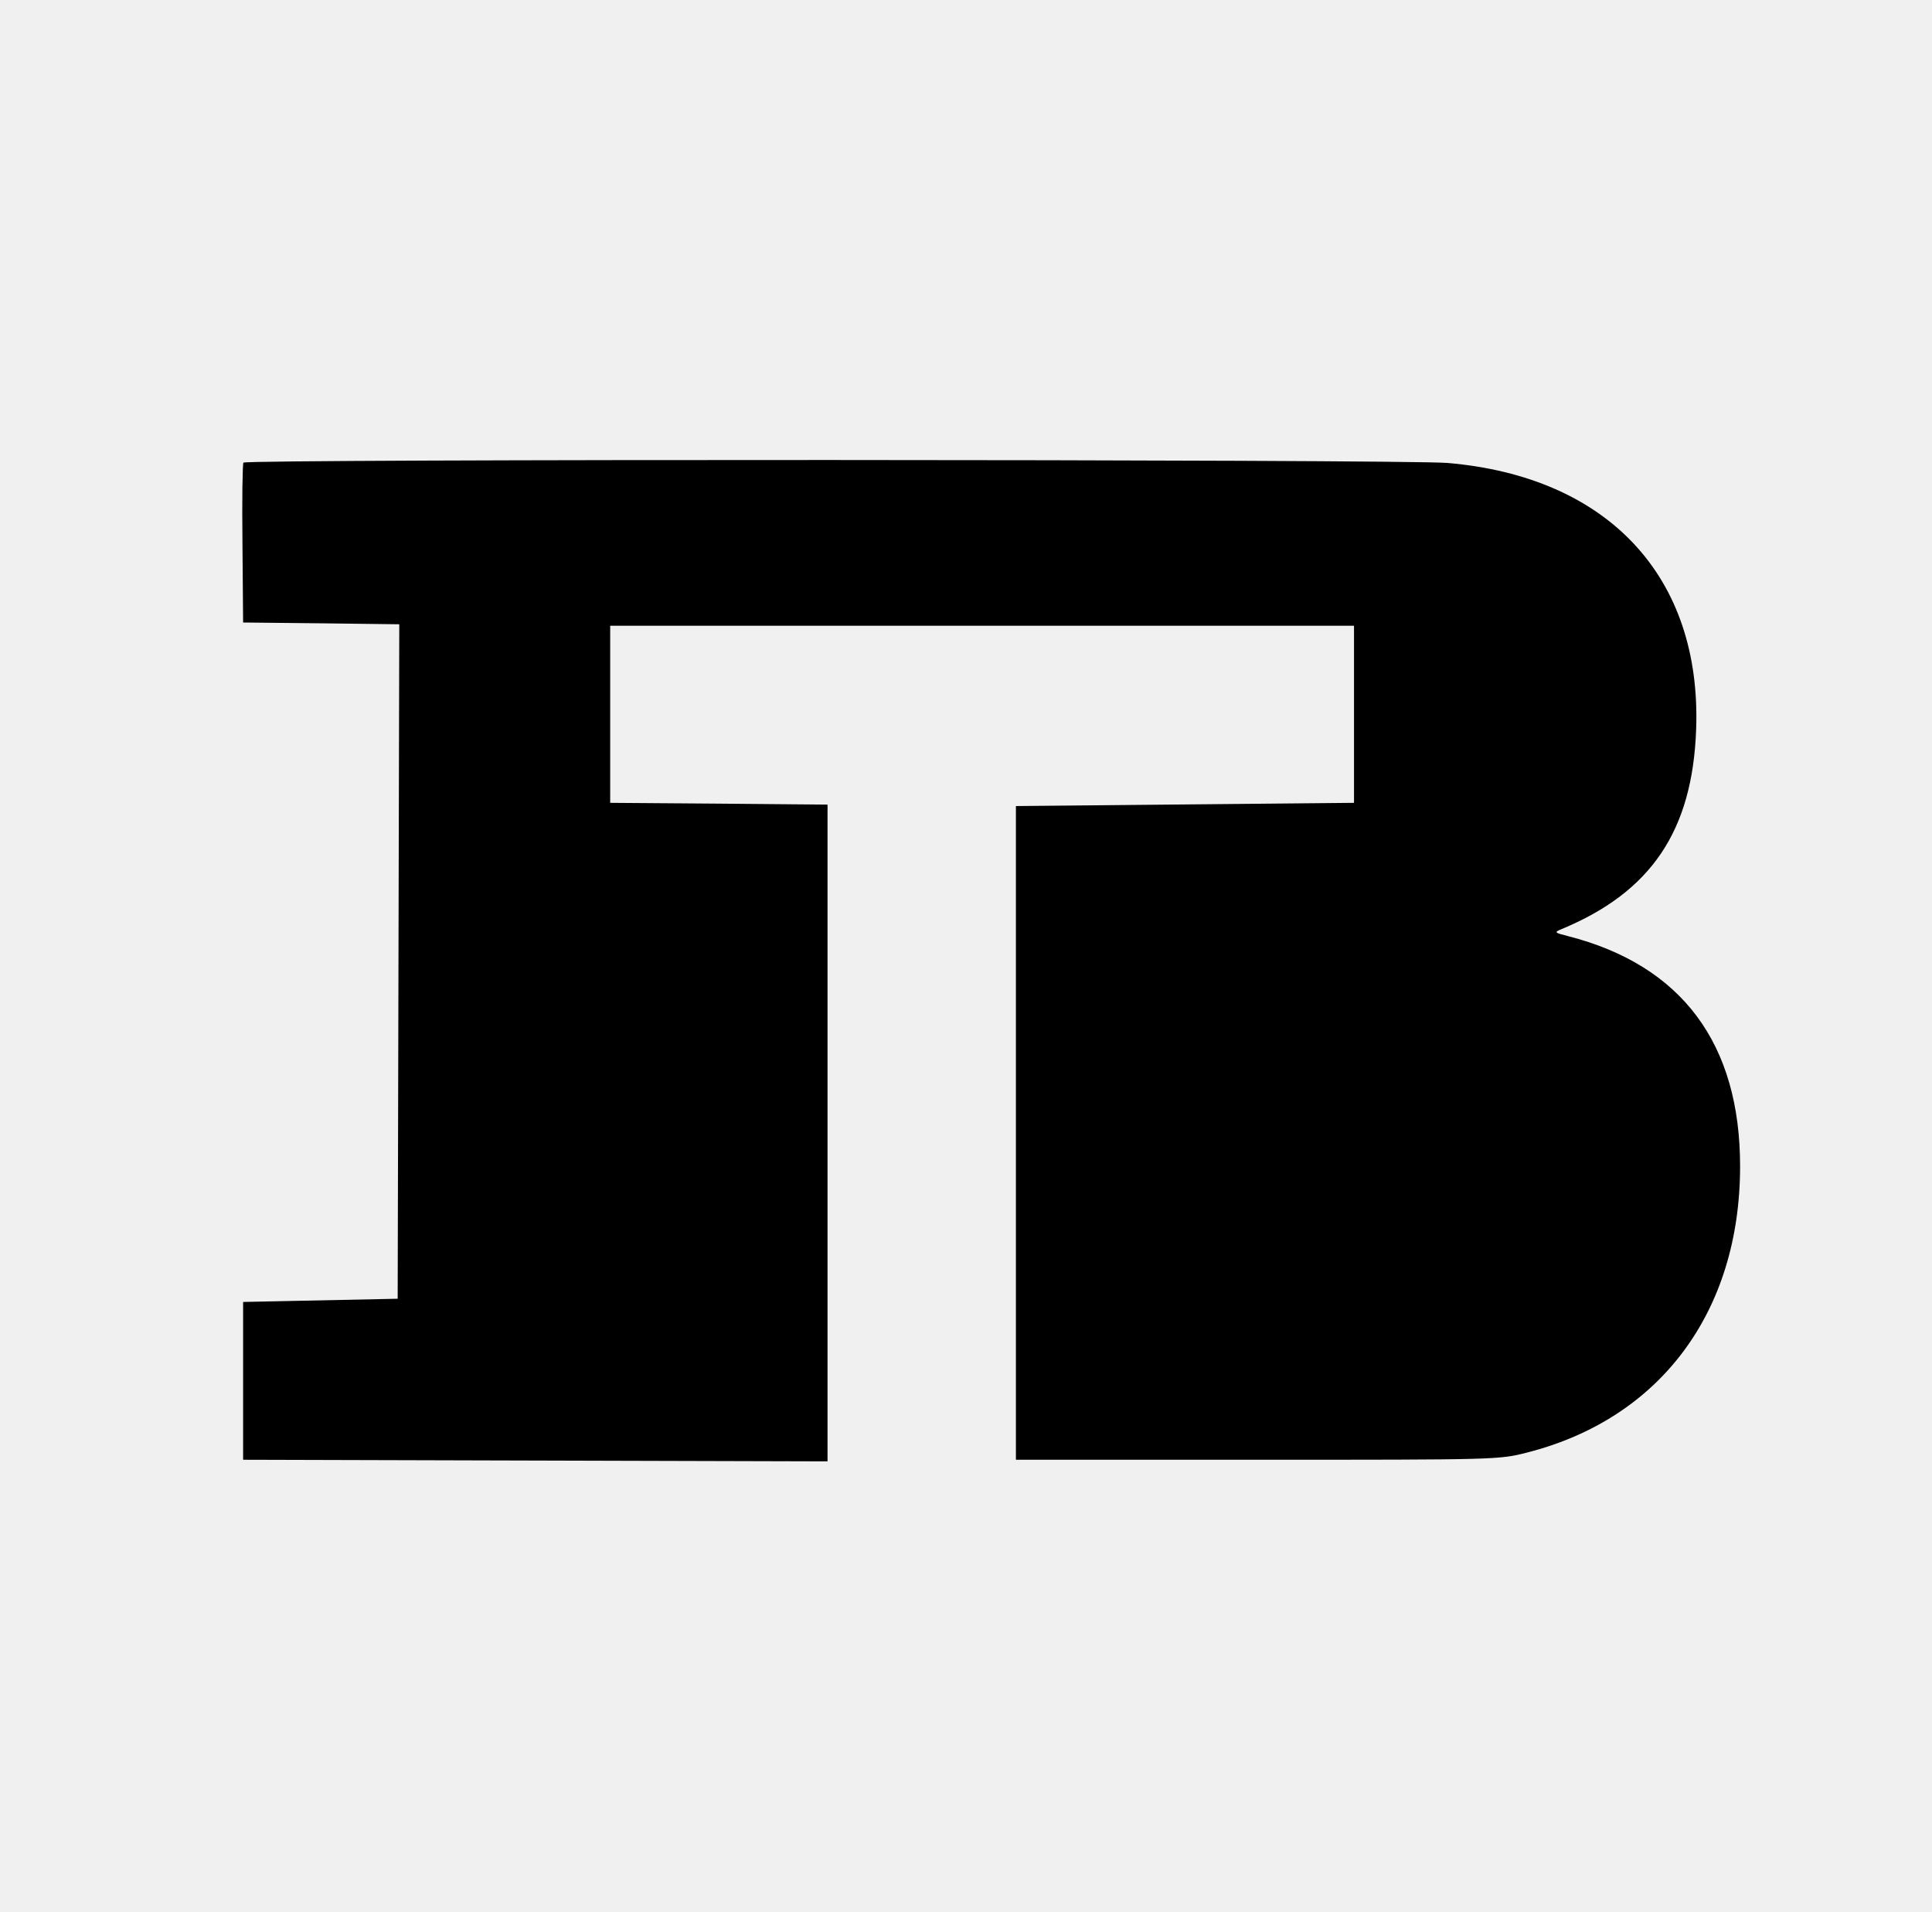
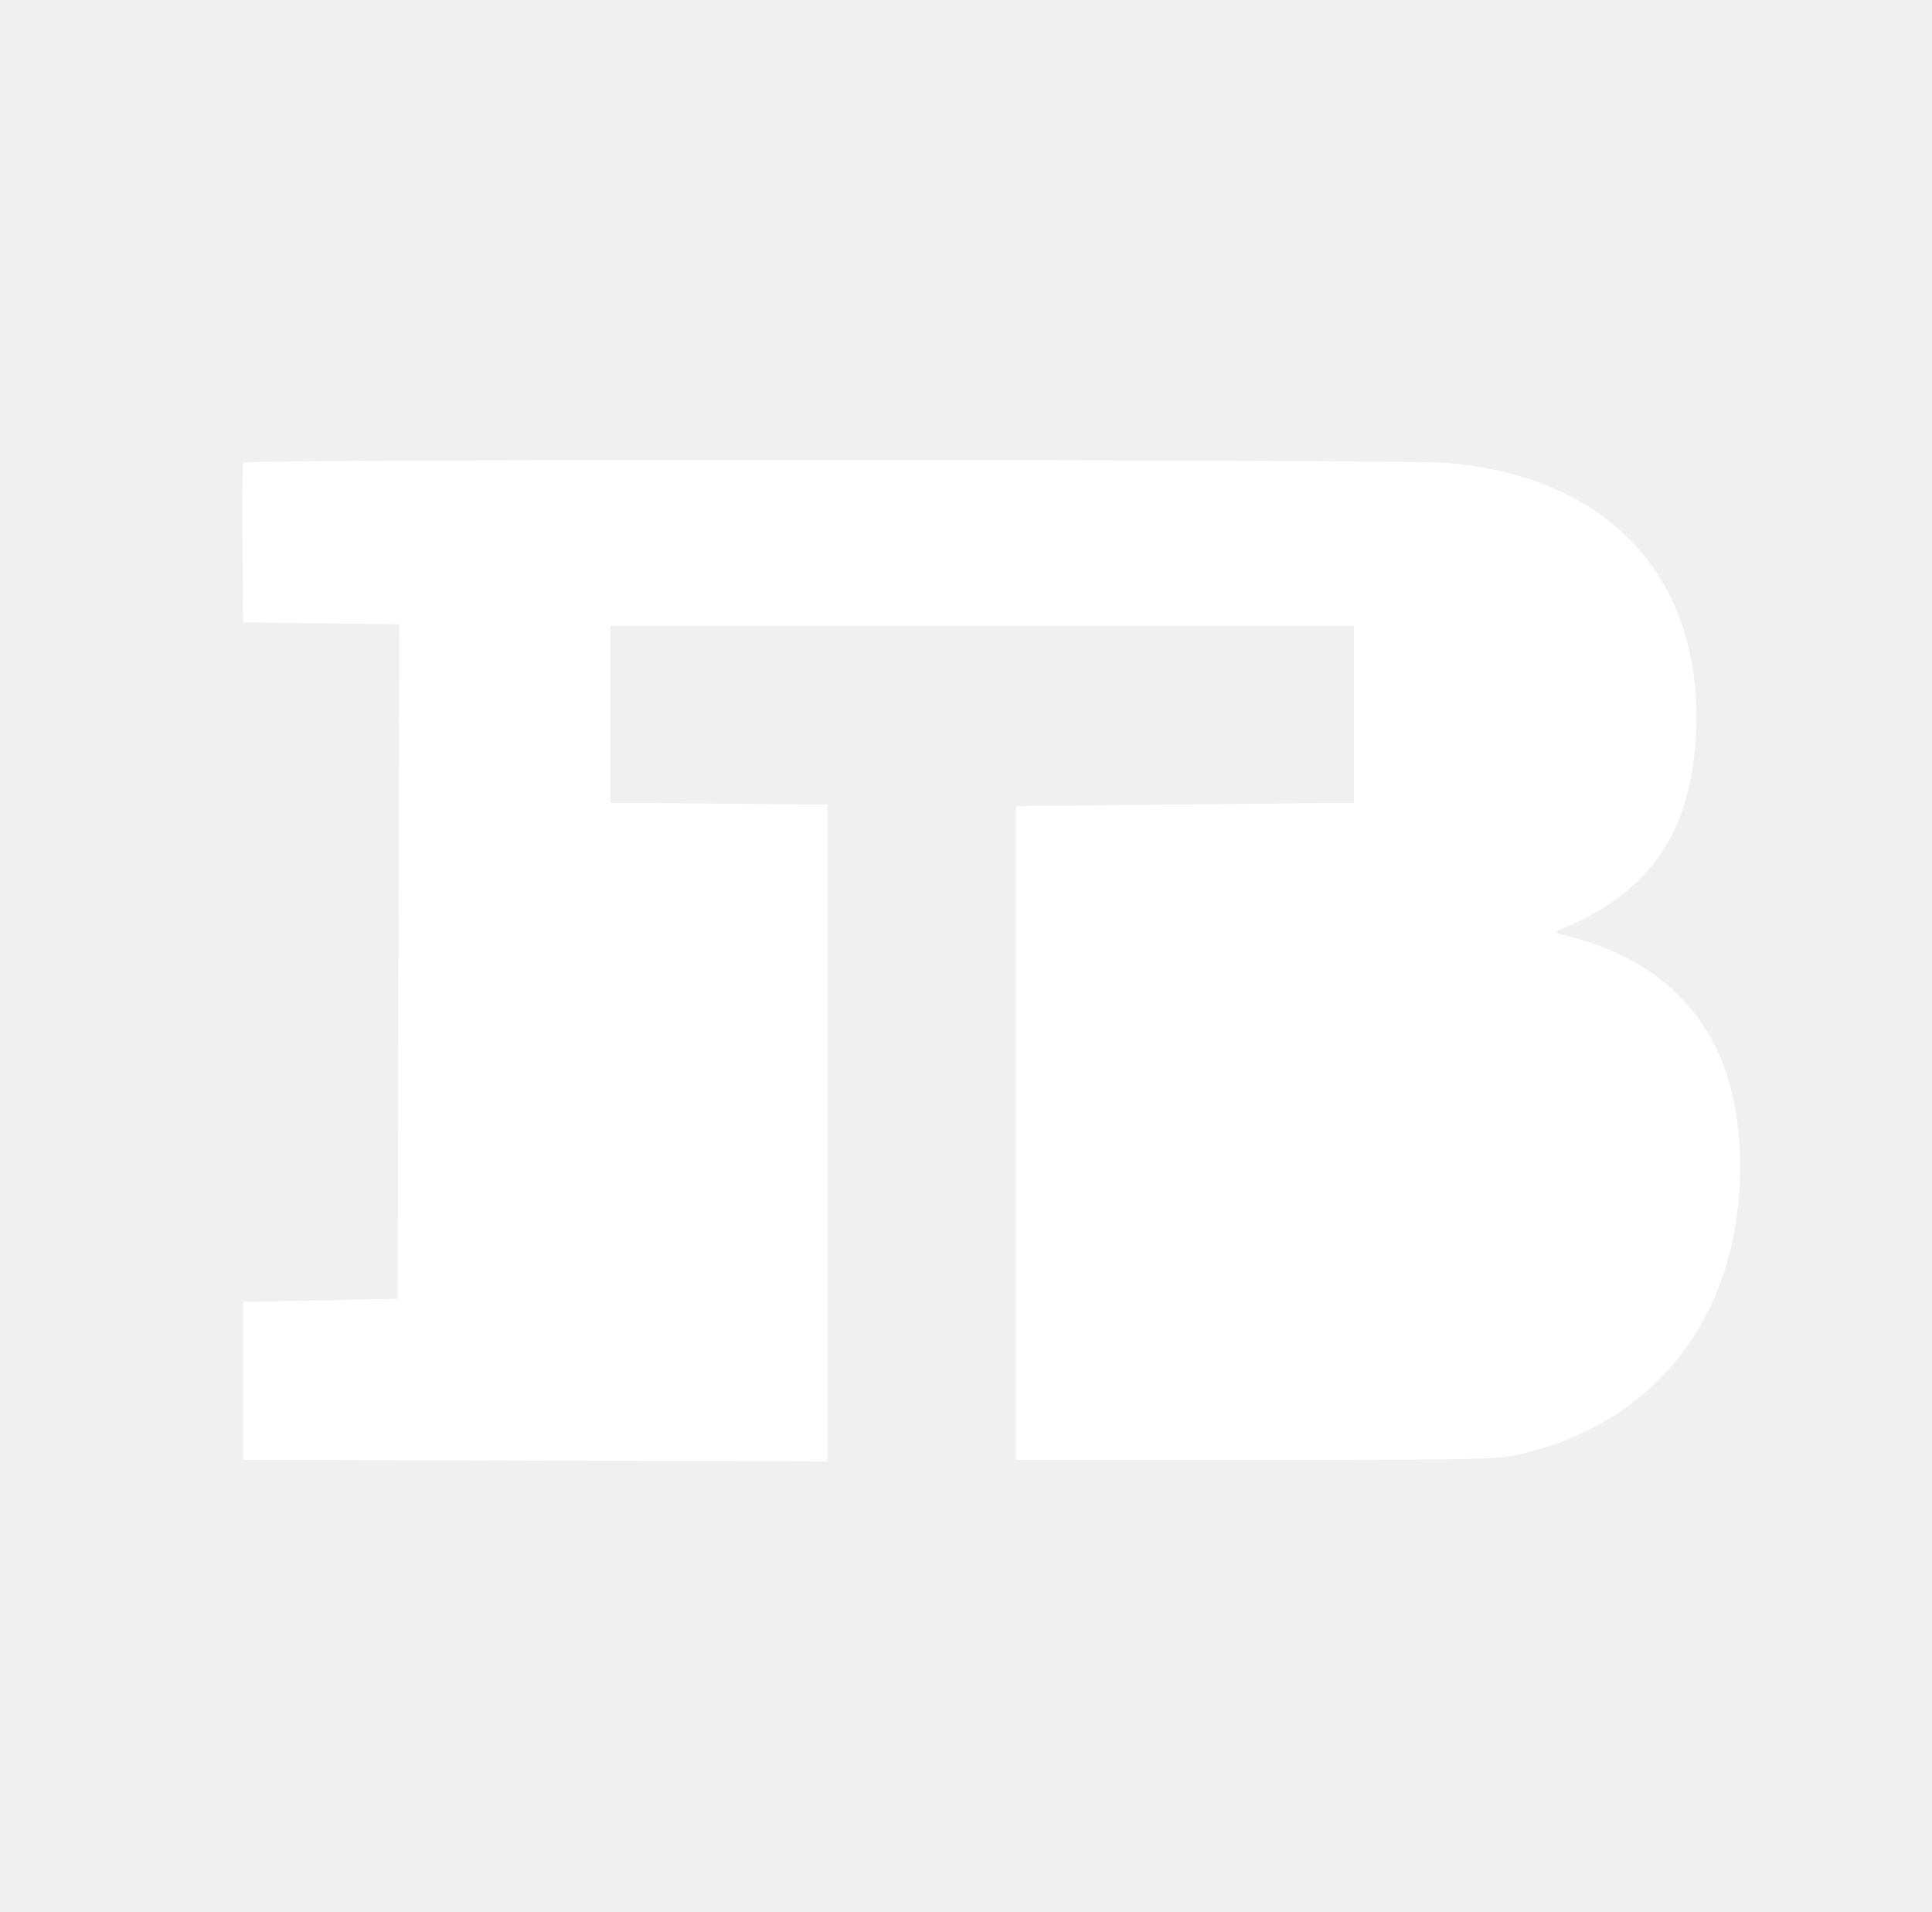
<svg xmlns="http://www.w3.org/2000/svg" version="1.0" width="1696pt" height="1678pt" viewBox="0 0 600 490" preserveAspectRatio="xMidYMid meet">
-   <g transform="translate(0,490) scale(0.05,-0.05)" fill="currentColor" stroke="none">
+   <g transform="translate(0,490) scale(0.05,-0.05)" fill="#FFFFFF" stroke="none">
    <path d="M1512 7963 c-6 -10 -9 -237 -6 -505 l4 -488 485 -5 485 -6 -5 -2094 -5 -2095 -480 -10 -480 -10 0 -490 0 -490 1815 -5 1815 -5 0 2040 0 2039 -675 6 -675 5 0 550 0 550 2310 0 2310 0 0 -550 0 -550 -1050 -10 -1050 -10 0 -2030 0 -2030 1500 0 c1489 0 1501 0 1676 45 827 211 1321 875 1322 1775 1 764 -362 1251 -1068 1432 -87 22 -88 24 -40 44 556 231 812 610 835 1239 35 948 -546 1571 -1545 1656 -279 23 -7464 25 -7478 2z" />
  </g>
</svg>
